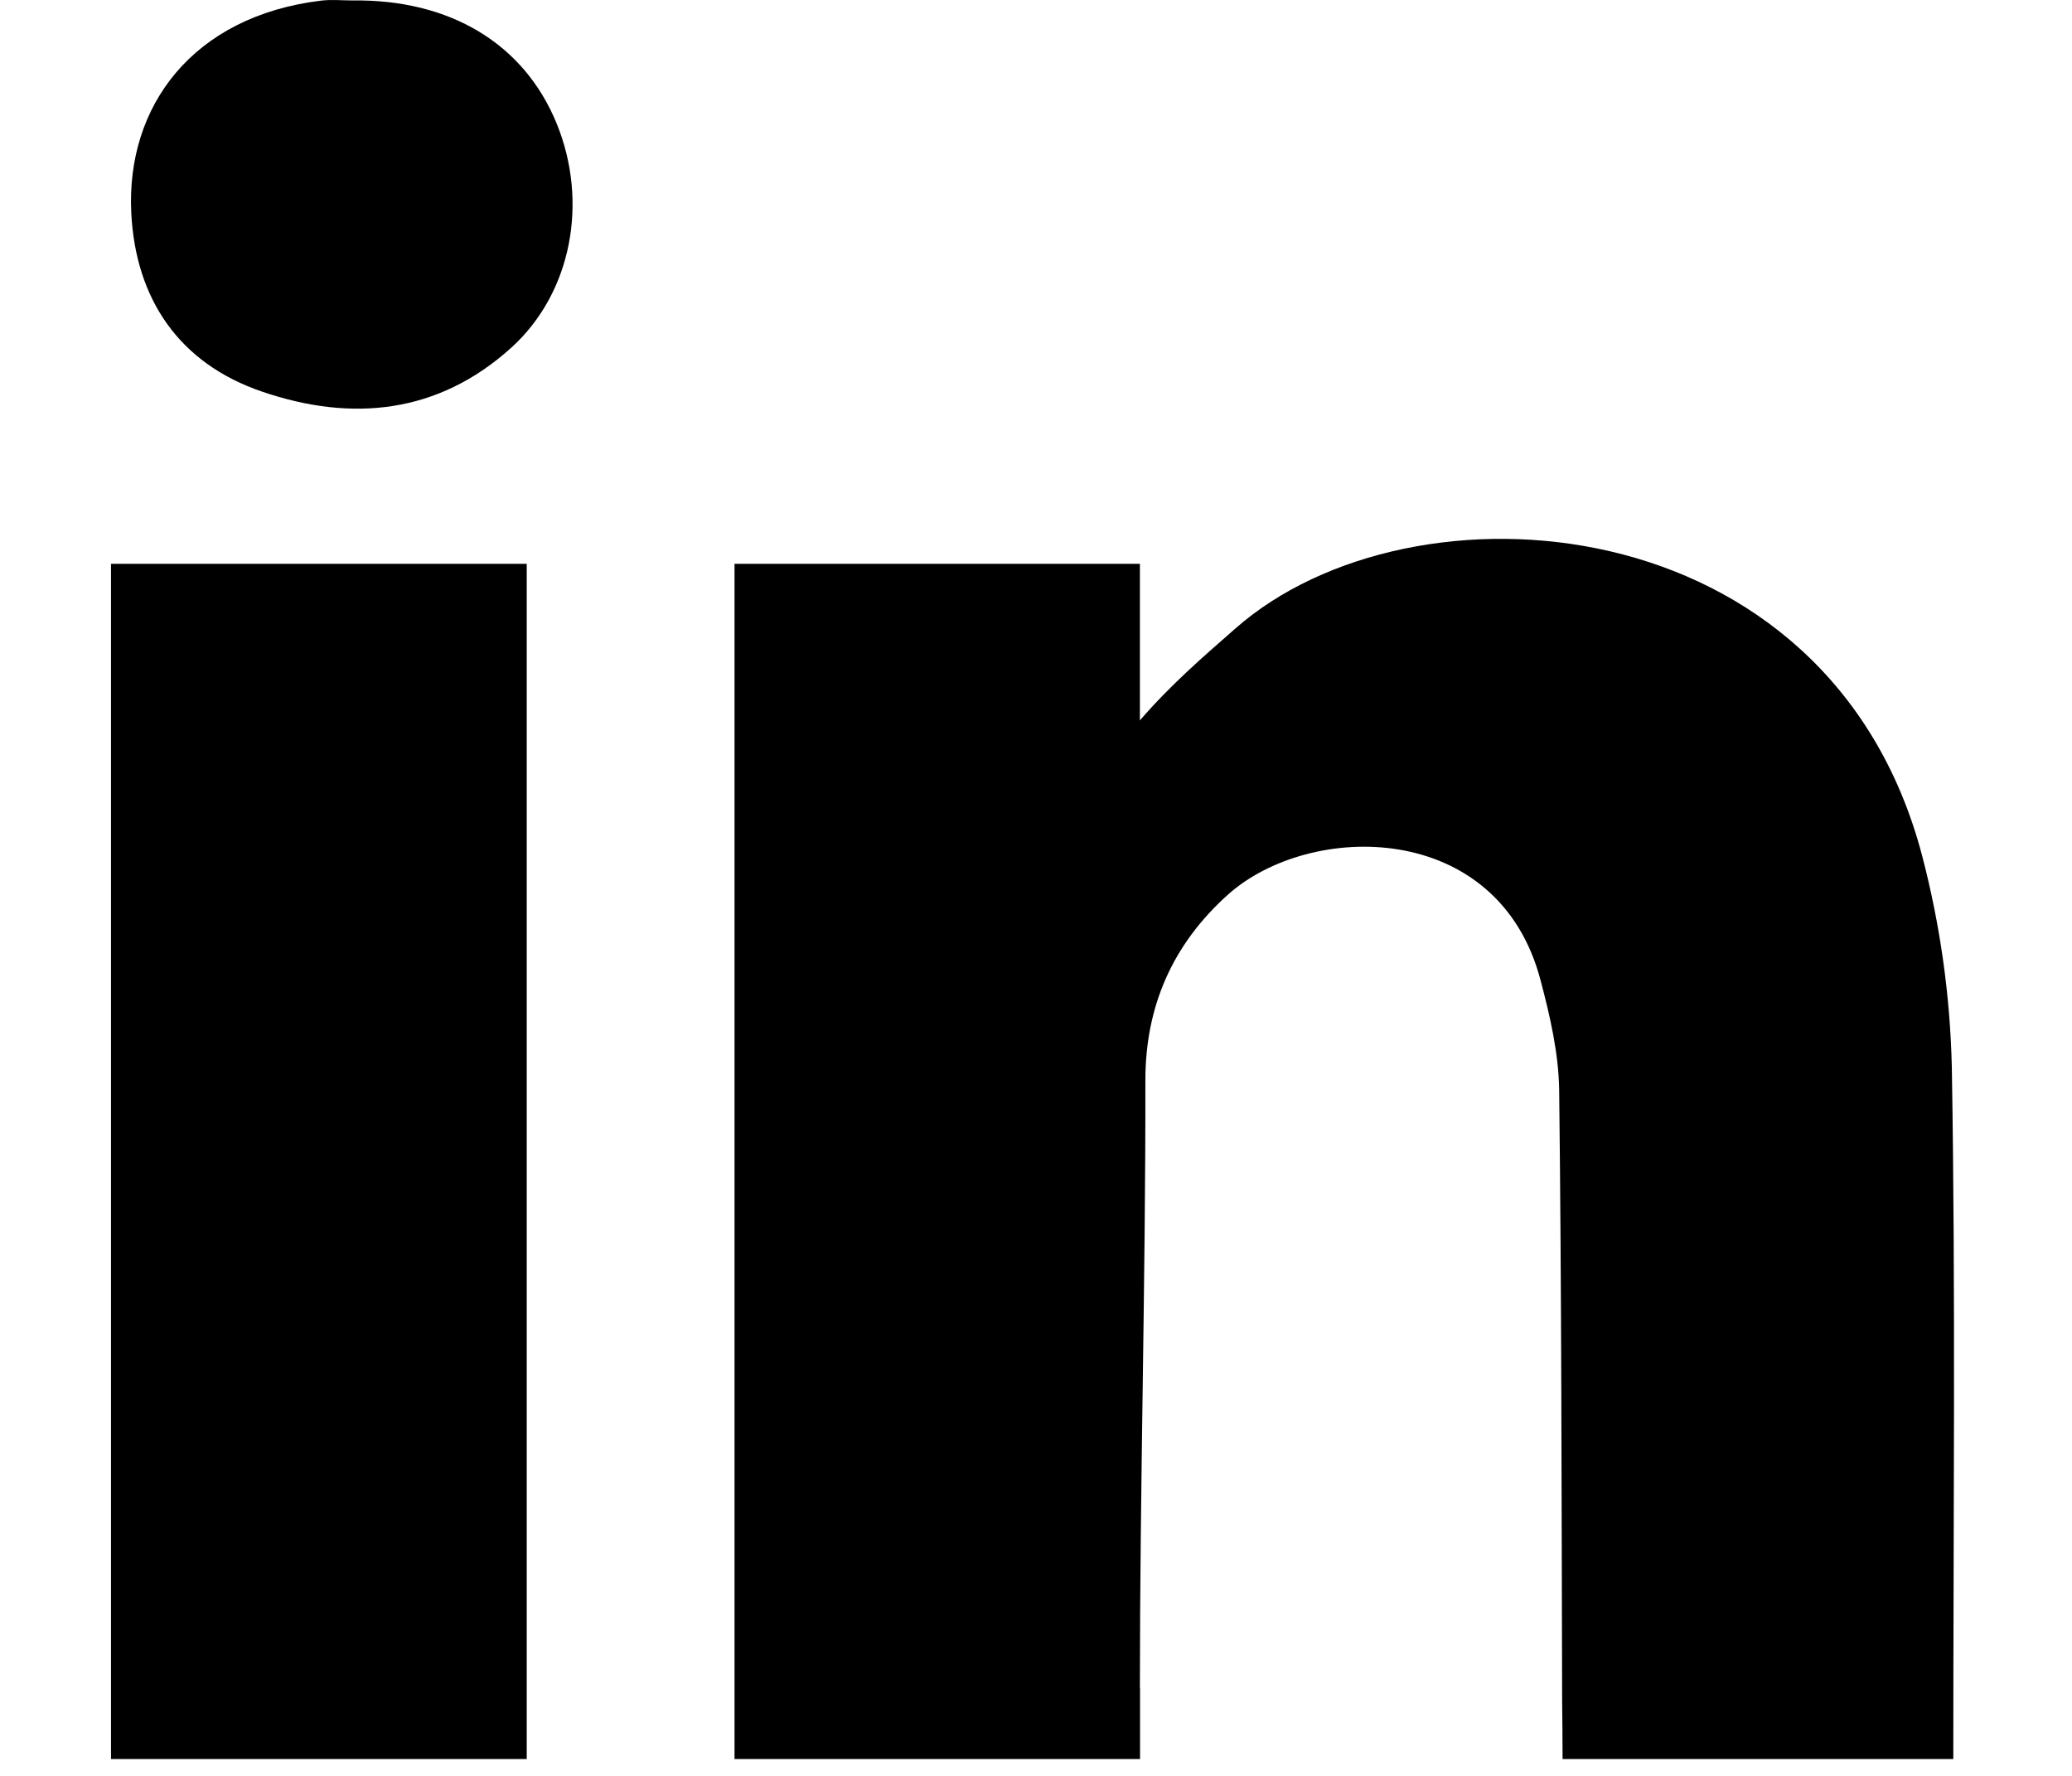
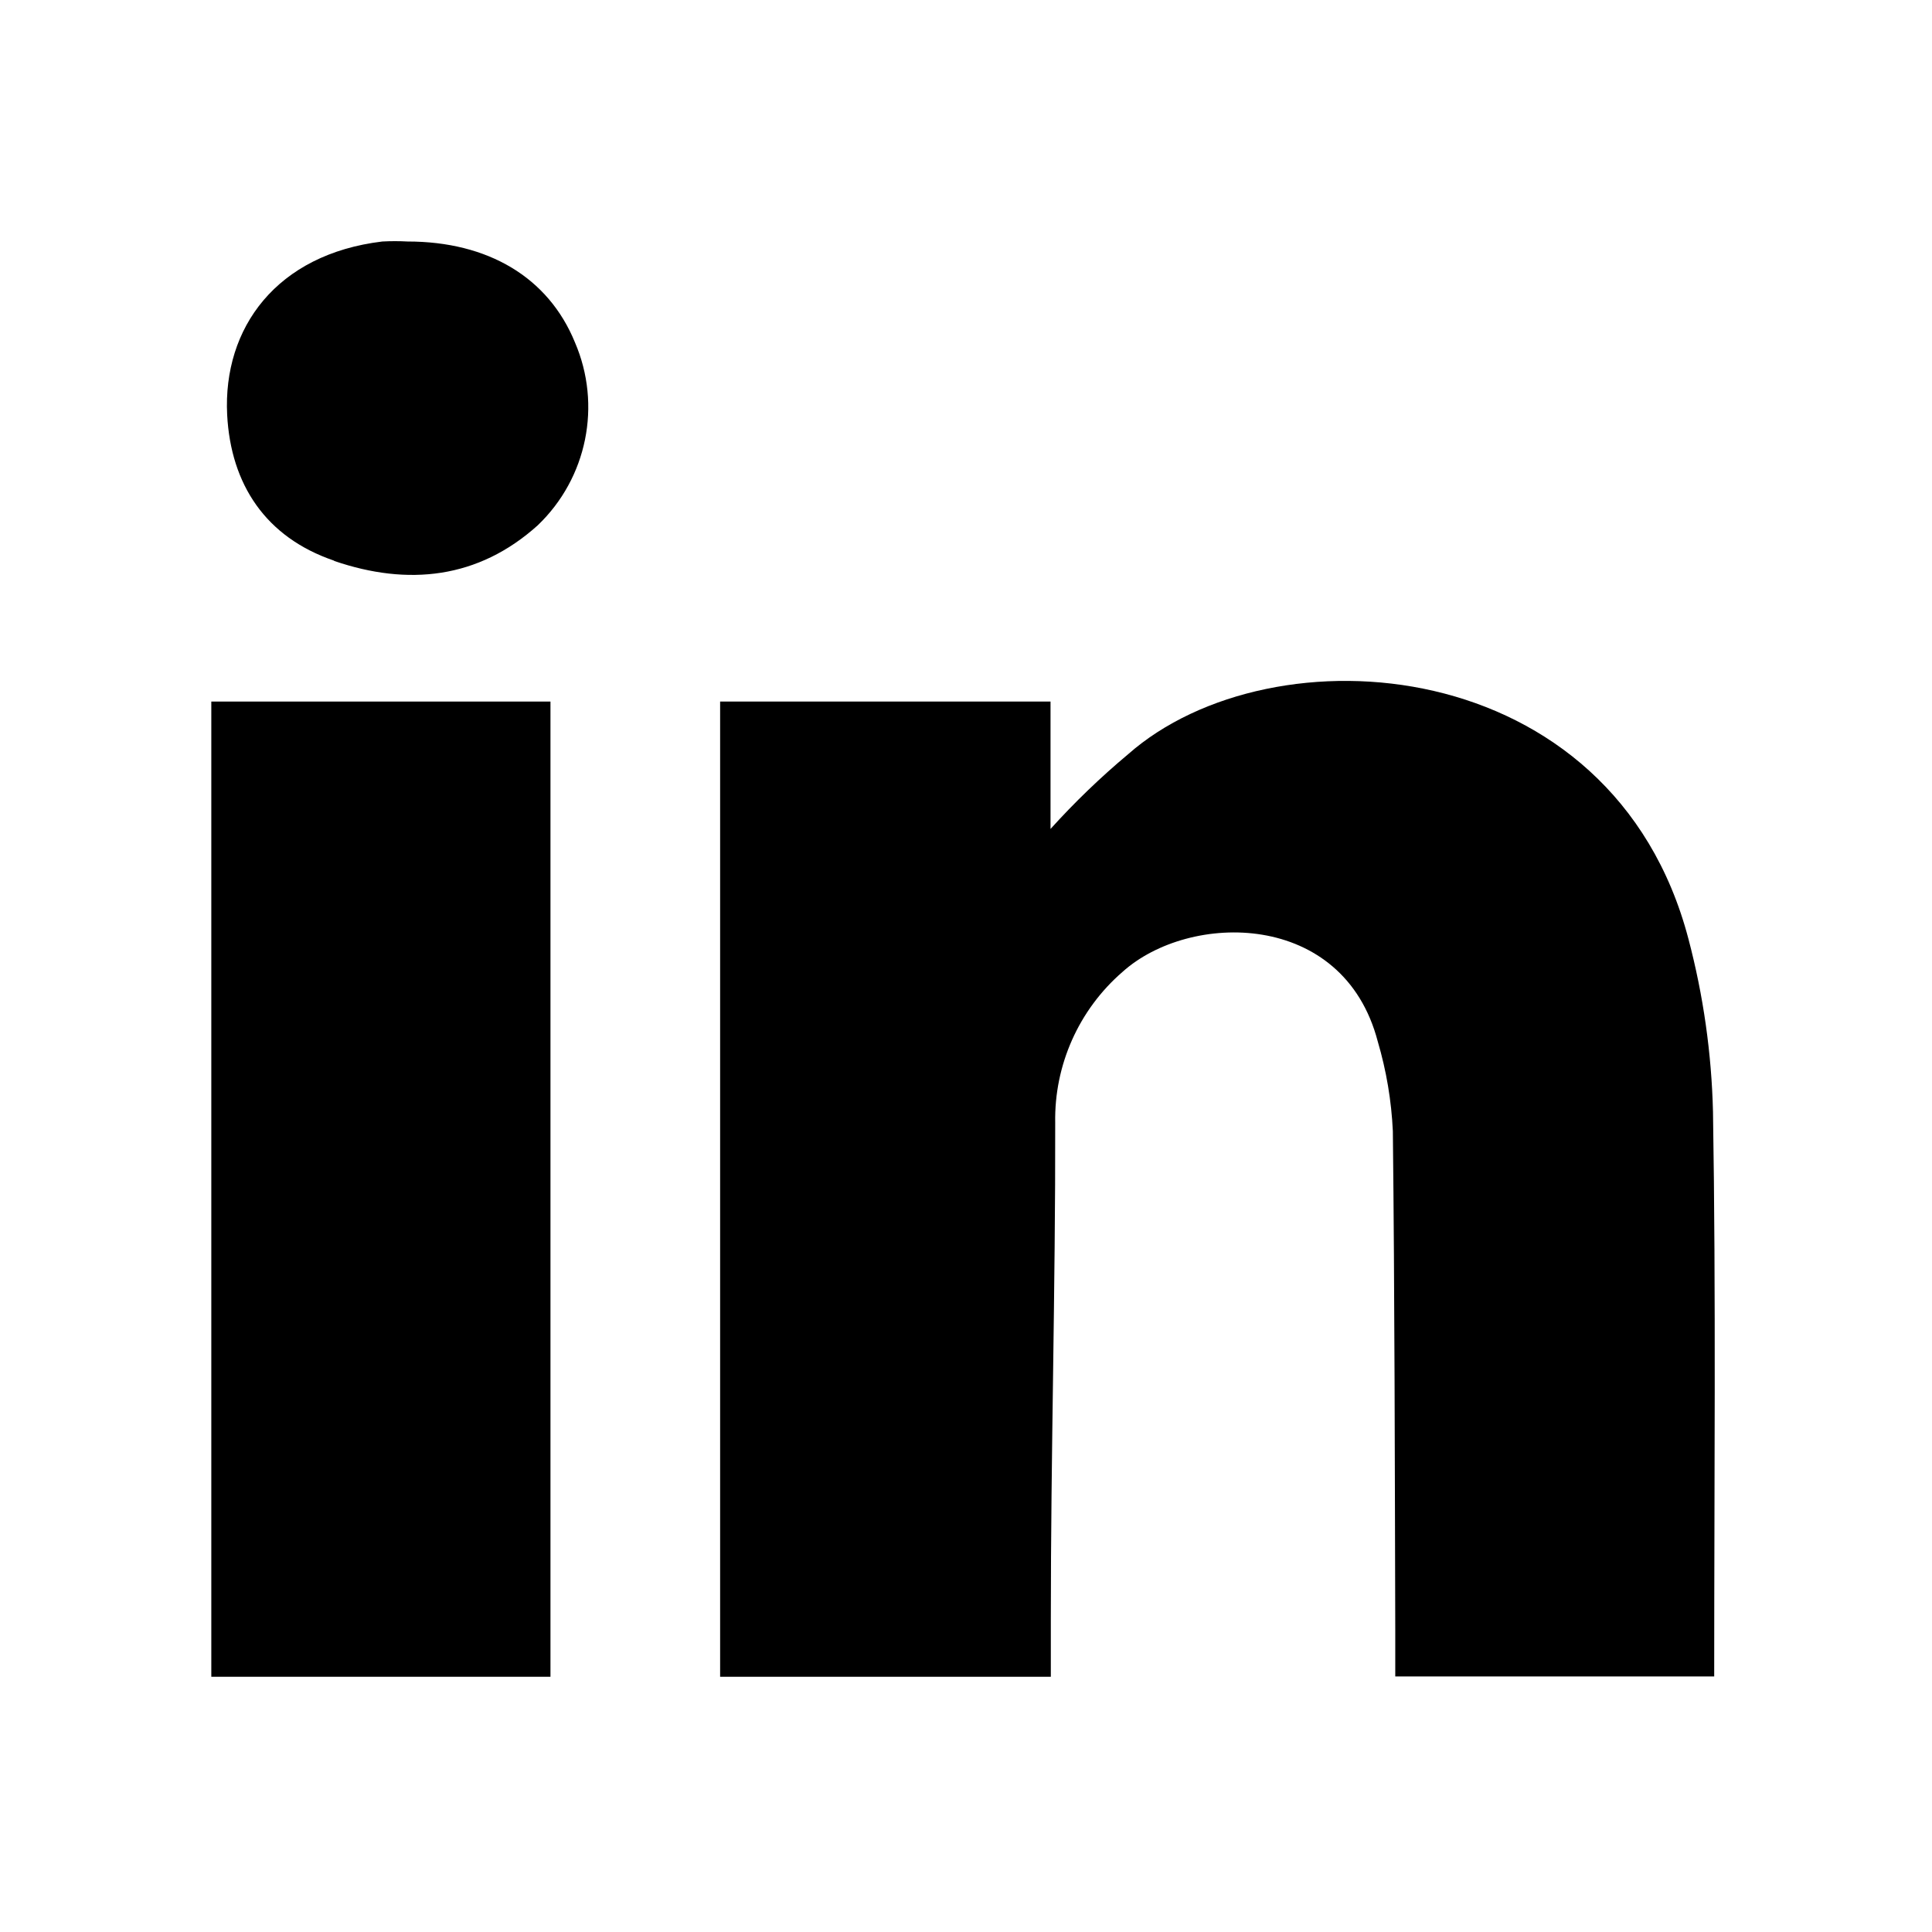
- <svg xmlns="http://www.w3.org/2000/svg" width="14" height="12">
-   <g fill="none" fill-rule="evenodd">
-     <path d="M.75 11.886h12.453V0H.75z" />
-   </g>
-   <g class="icon-text" fill="#000000">
-     <path class="icon-path" d="M.75 11.886h2.809V3.81H.75zm1.02-9.24c.607.208 1.19.15 1.684-.296.411-.372.523-.988.307-1.516-.22-.537-.718-.84-1.38-.831-.07 0-.14-.007-.21.001C1.301.109.851.719.887 1.439c.029.578.32 1.015.883 1.207" />
-     <path class="icon-path" d="M7.702 11.407c0-1.37.039-2.739.037-4.108 0-.498.183-.917.557-1.253.554-.497 1.83-.51 2.114.581.064.242.122.494.125.743.016 1.352.016 2.78.02 4.132.001.102.003.244.003.384h2.64c0-1.615.016-3.151-.01-4.677a6.215 6.215 0 0 0-.201-1.428c-.628-2.387-3.449-2.585-4.641-1.533-.205.18-.433.375-.644.62V3.81H4.963v8.076h2.74v-.479z" />
-   </g>
+ <svg xmlns="http://www.w3.org/2000/svg" viewBox="0 0 128 128">
+   <path d="M69.62,107.26c0-11,.31-21.91.29-32.87a12.92,12.92,0,0,1,4.46-10C78.8,60.4,89,60.28,91.28,69a25.12,25.12,0,0,1,1,5.94c.12,10.81.13,22.24.16,33.06,0,.81,0,1.94,0,3.07h21.13c0-12.92.12-25.21-.08-37.42a49.55,49.55,0,0,0-1.62-11.42c-5-19.1-27.58-20.68-37.13-12.26a51,51,0,0,0-5.14,4.95V46.48H47.71v64.61H69.62Z" />
+   <polygon points="14 111.09 36.47 111.09 36.47 46.48 14 46.48 14 111.09" />
+   <path d="M22.16,37.17c4.86,1.66,9.52,1.19,13.47-2.37a10.84,10.84,0,0,0,2.46-12.12C36.33,18.38,32.34,16,27,16a15.49,15.49,0,0,0-1.67,0c-7,.84-10.57,5.72-10.28,11.48.24,4.62,2.56,8.12,7.07,9.66" />
</svg>
